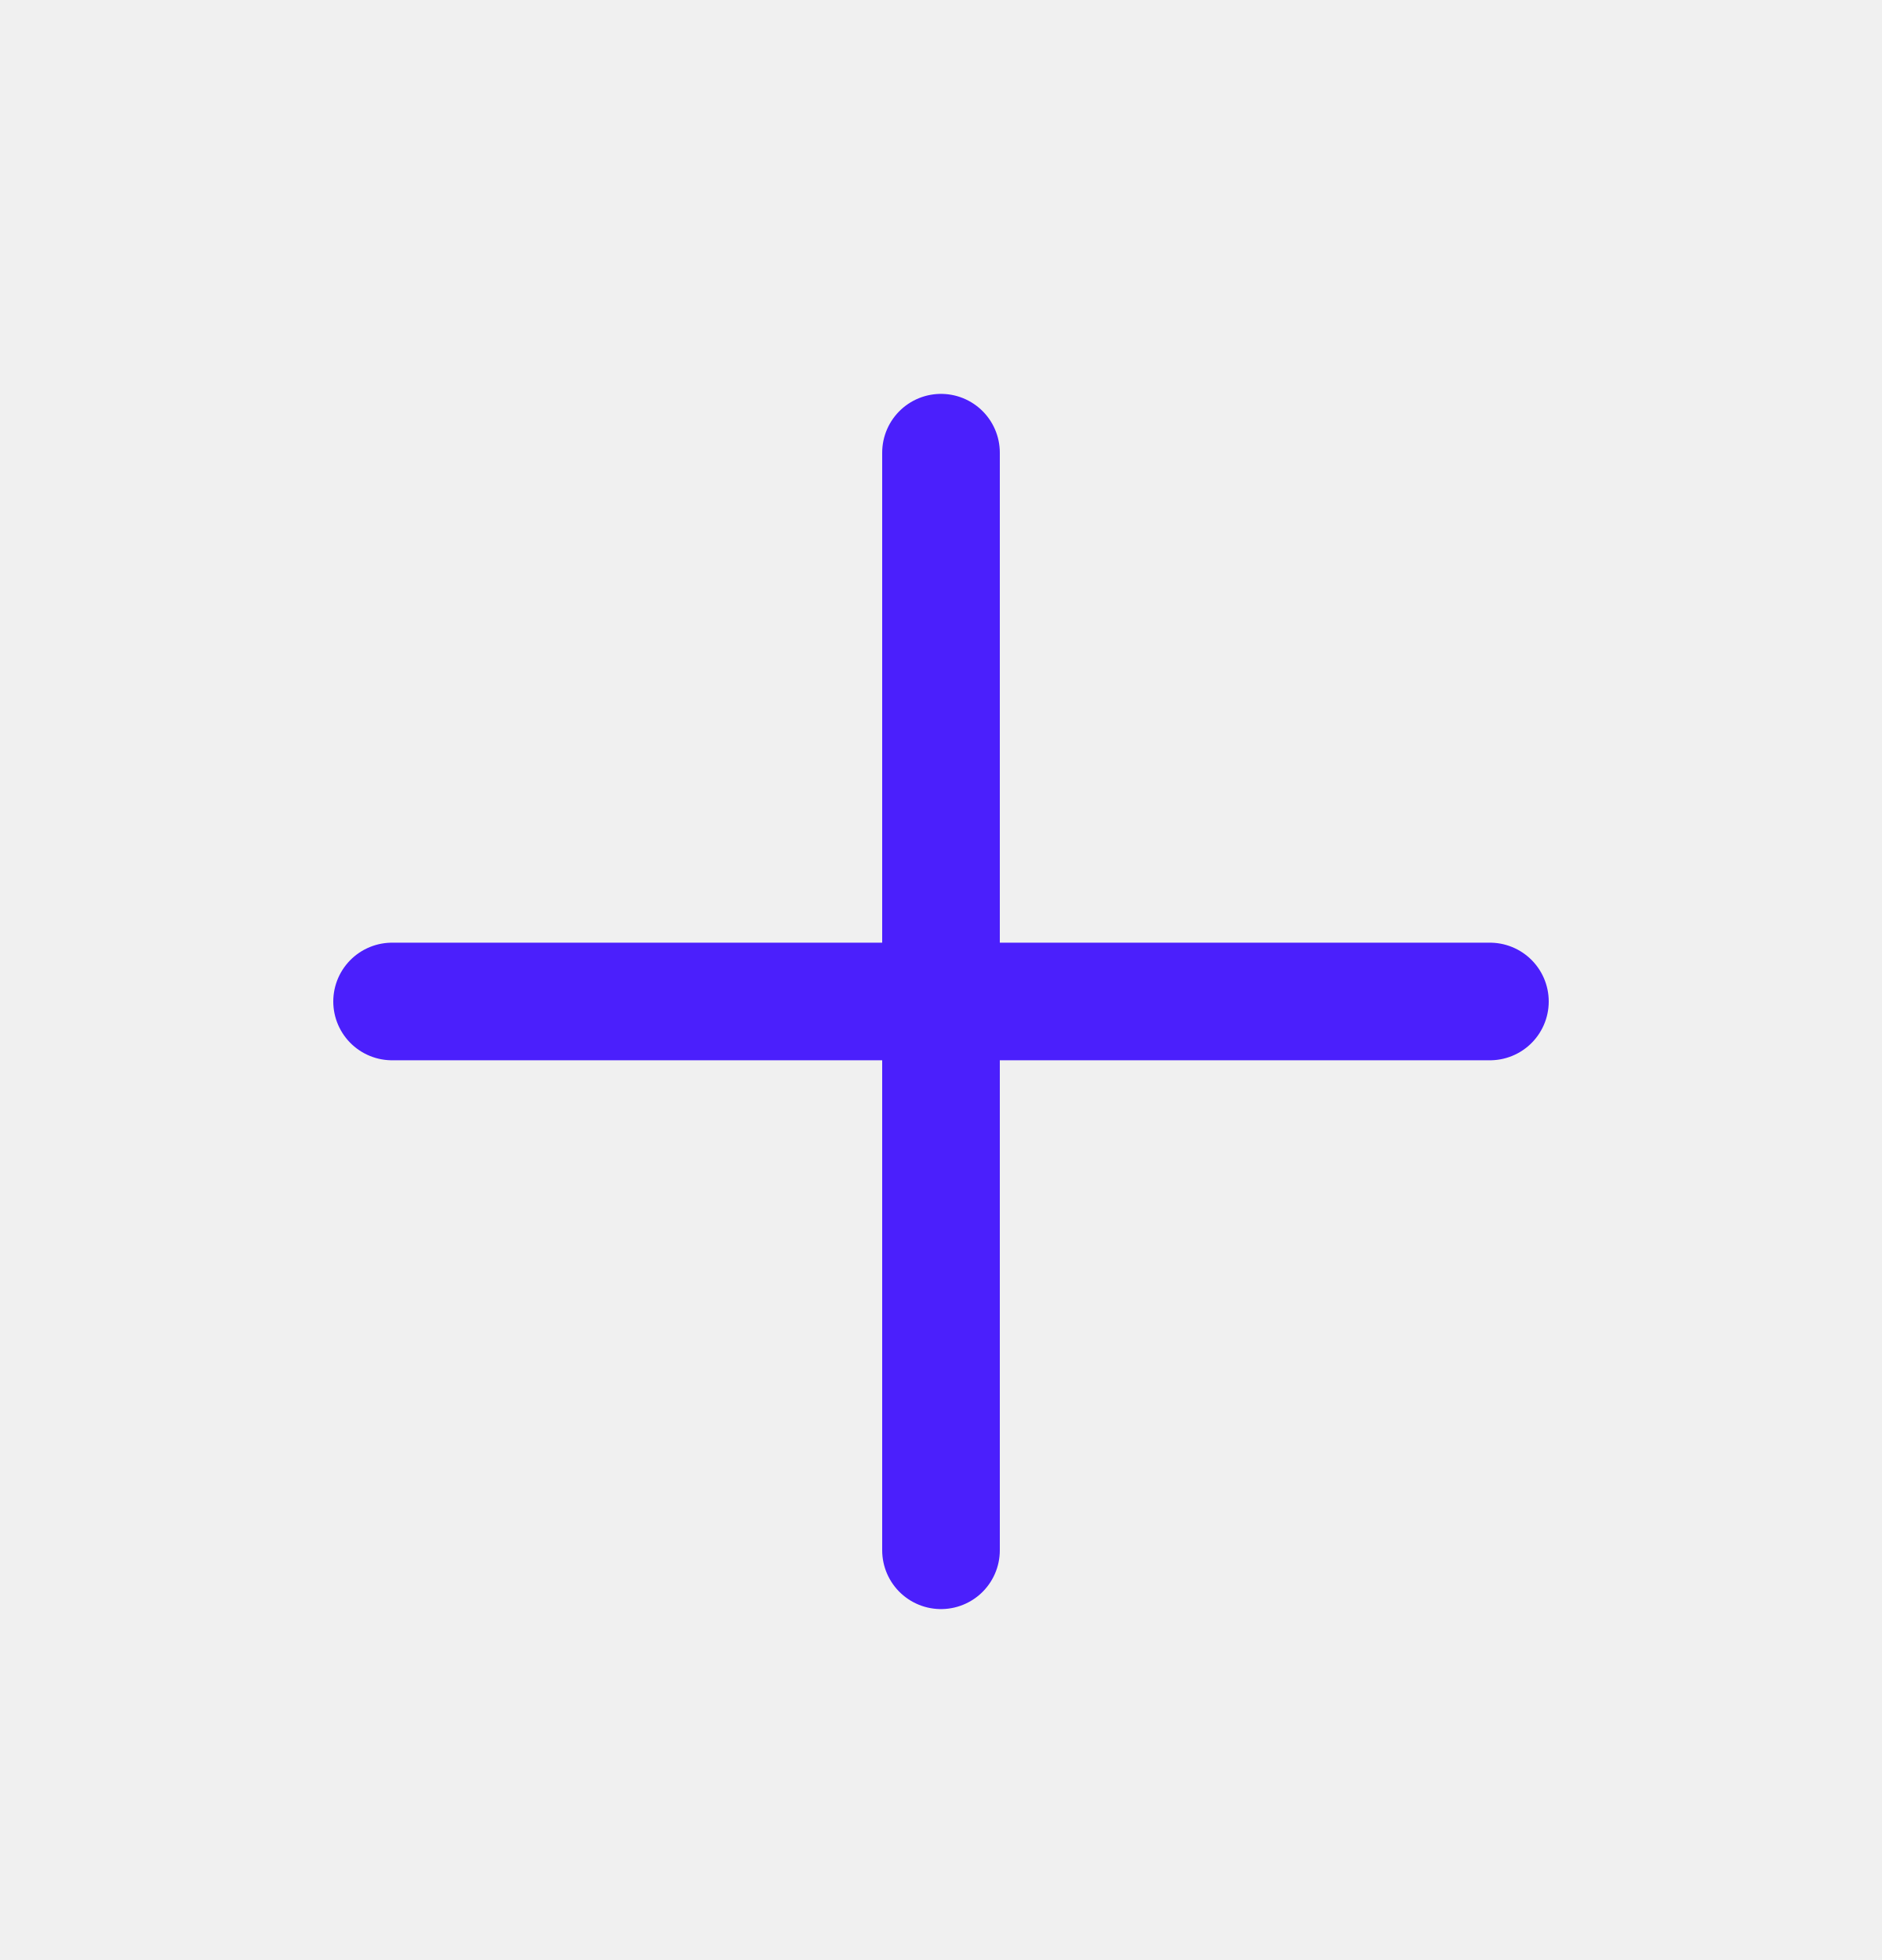
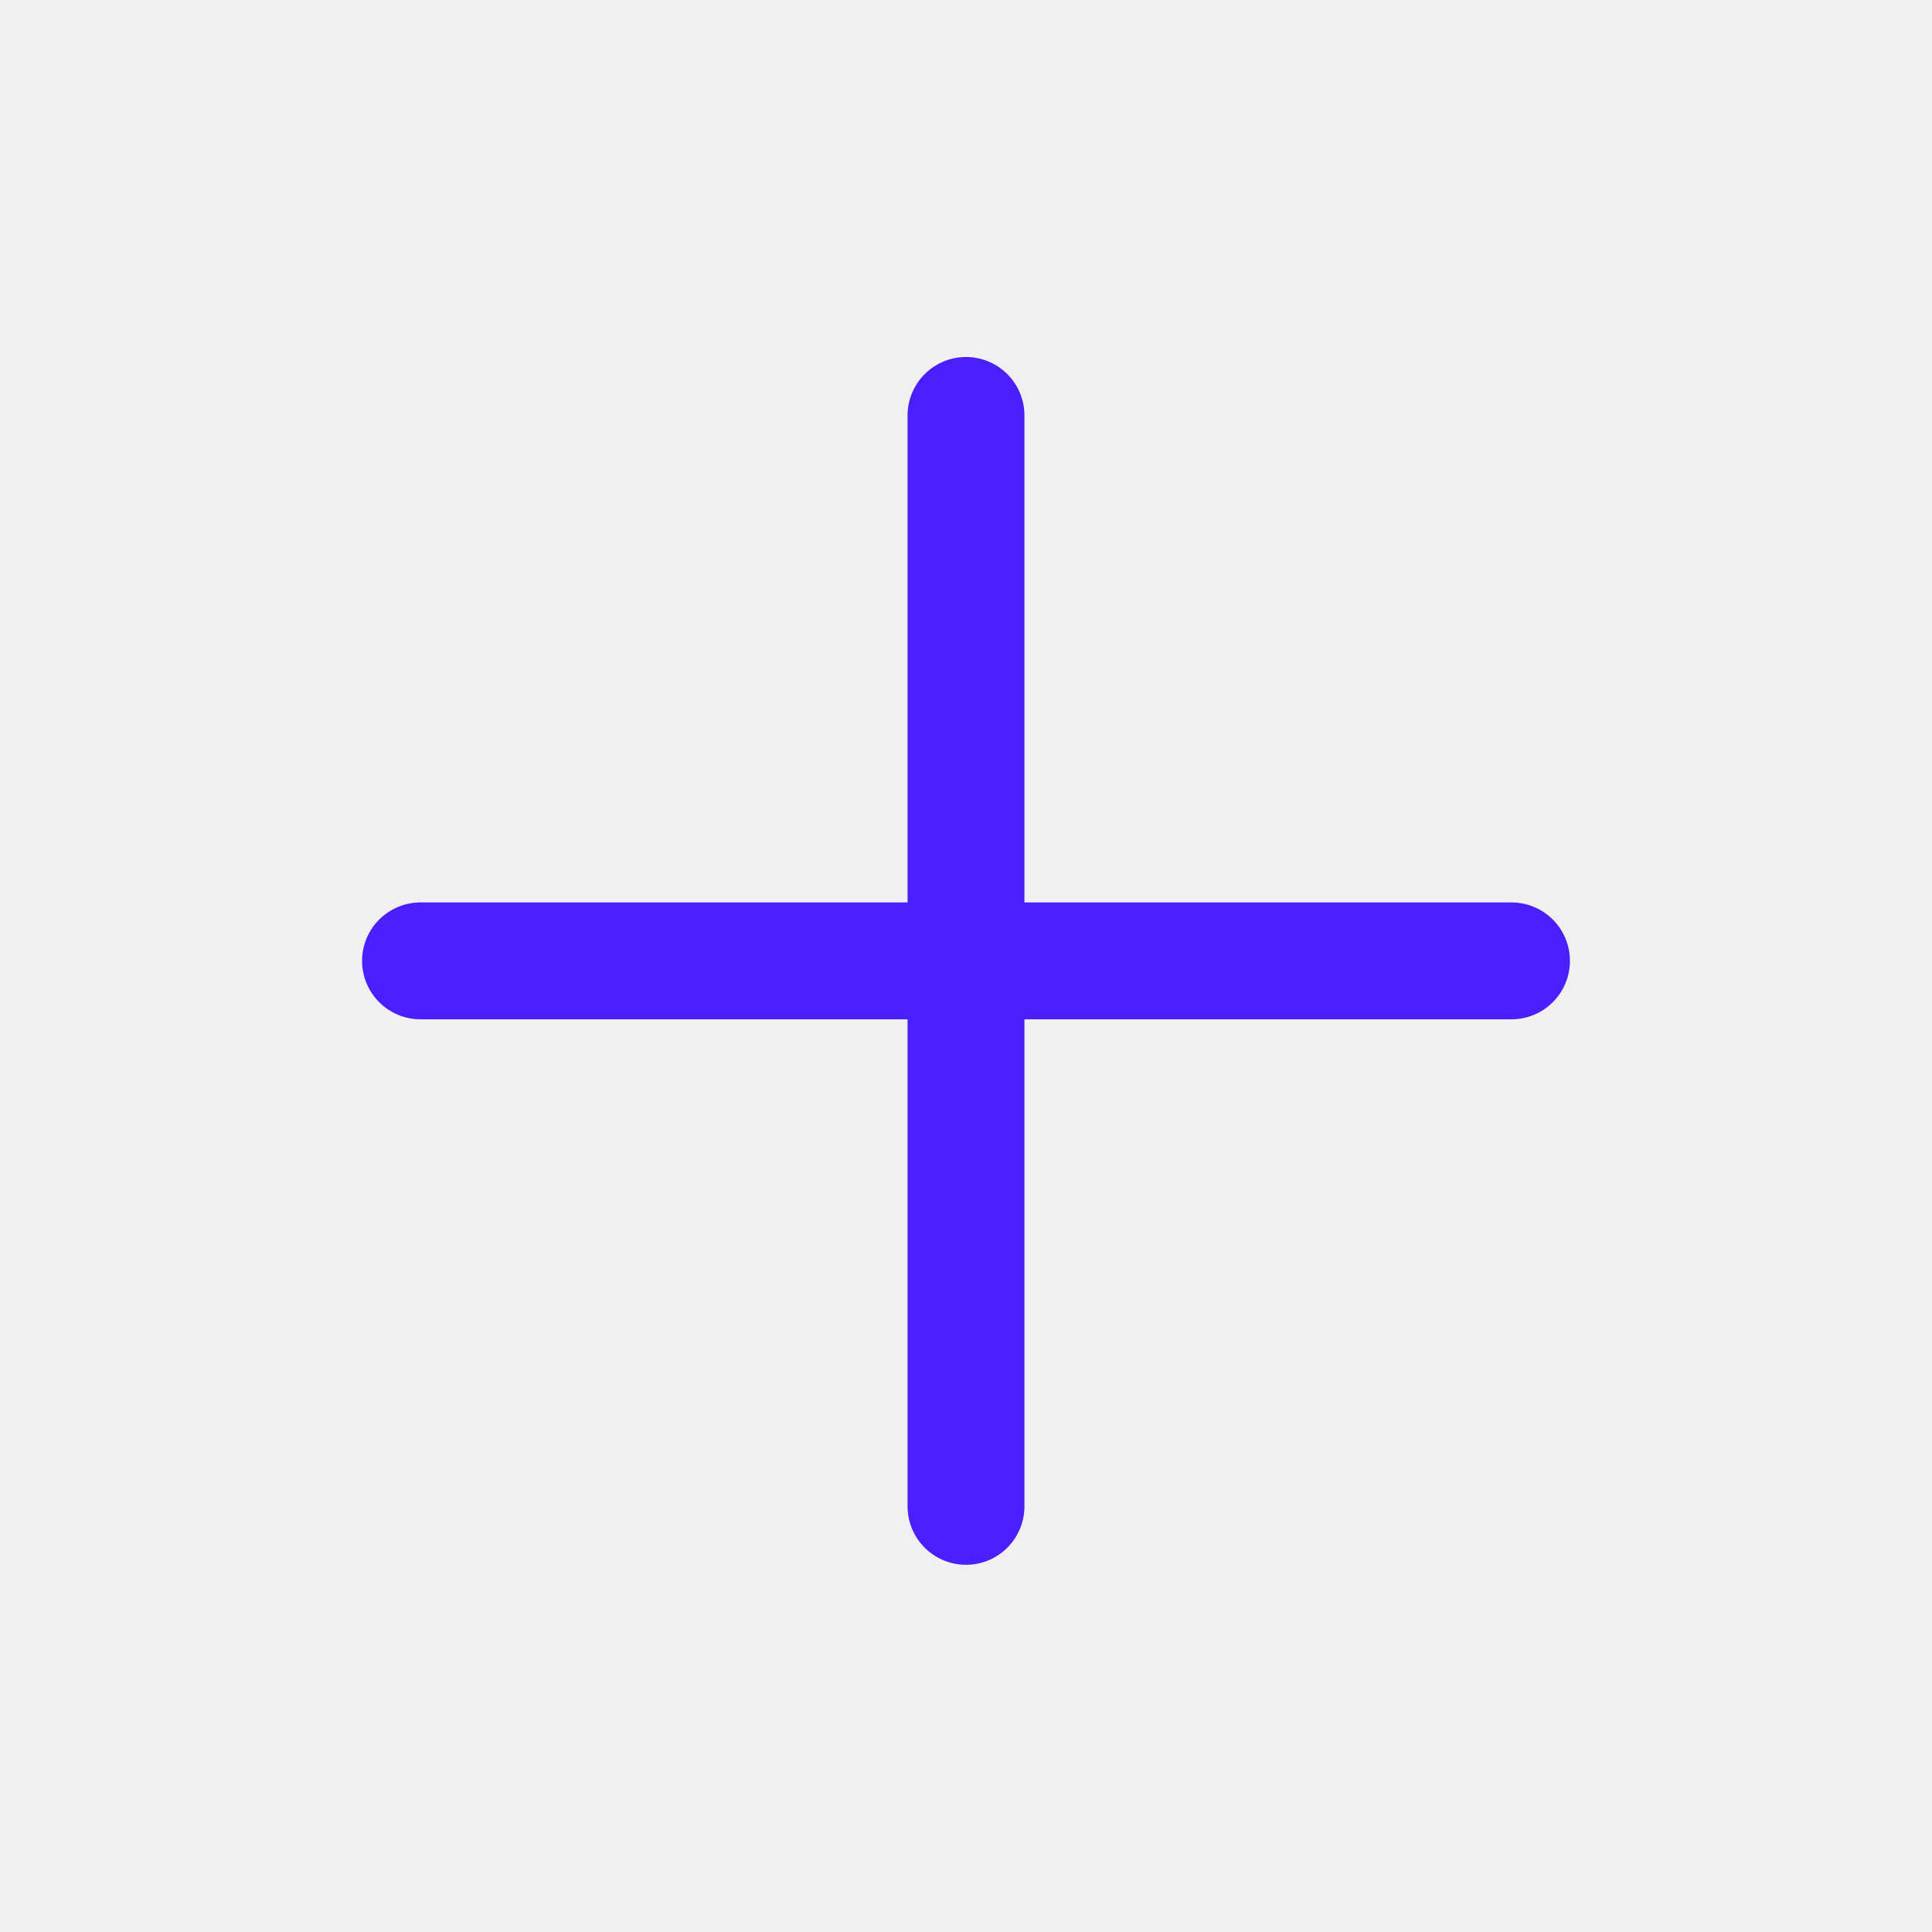
- <svg xmlns="http://www.w3.org/2000/svg" width="24" height="25" viewBox="0 0 24 25" fill="none">
-   <g clip-path="url(#clip0_3602_3315)">
-     <path d="M12 5.774V19.774M5 12.774H19" stroke="#4B1FFC" stroke-width="1.5" stroke-linecap="round" stroke-linejoin="round" />
+ <svg xmlns="http://www.w3.org/2000/svg" width="32" height="32" viewBox="0 0 32 32" fill="none">
+   <g clip-path="url(#clip0_3674_28704)">
+     <path d="M16 6.881V24.95M6.965 15.915H25.035" stroke="#4B1FFC" stroke-width="1.936" stroke-linecap="round" stroke-linejoin="round" />
  </g>
  <defs>
-     <clipPath id="clip0_3602_3315">
-       <rect width="24" height="24" fill="white" transform="translate(0 0.773926)" />
+     <clipPath id="clip0_3674_28704">
+       <rect width="30.976" height="30.976" fill="white" transform="translate(0.512207 0.427612)" />
    </clipPath>
  </defs>
</svg>
